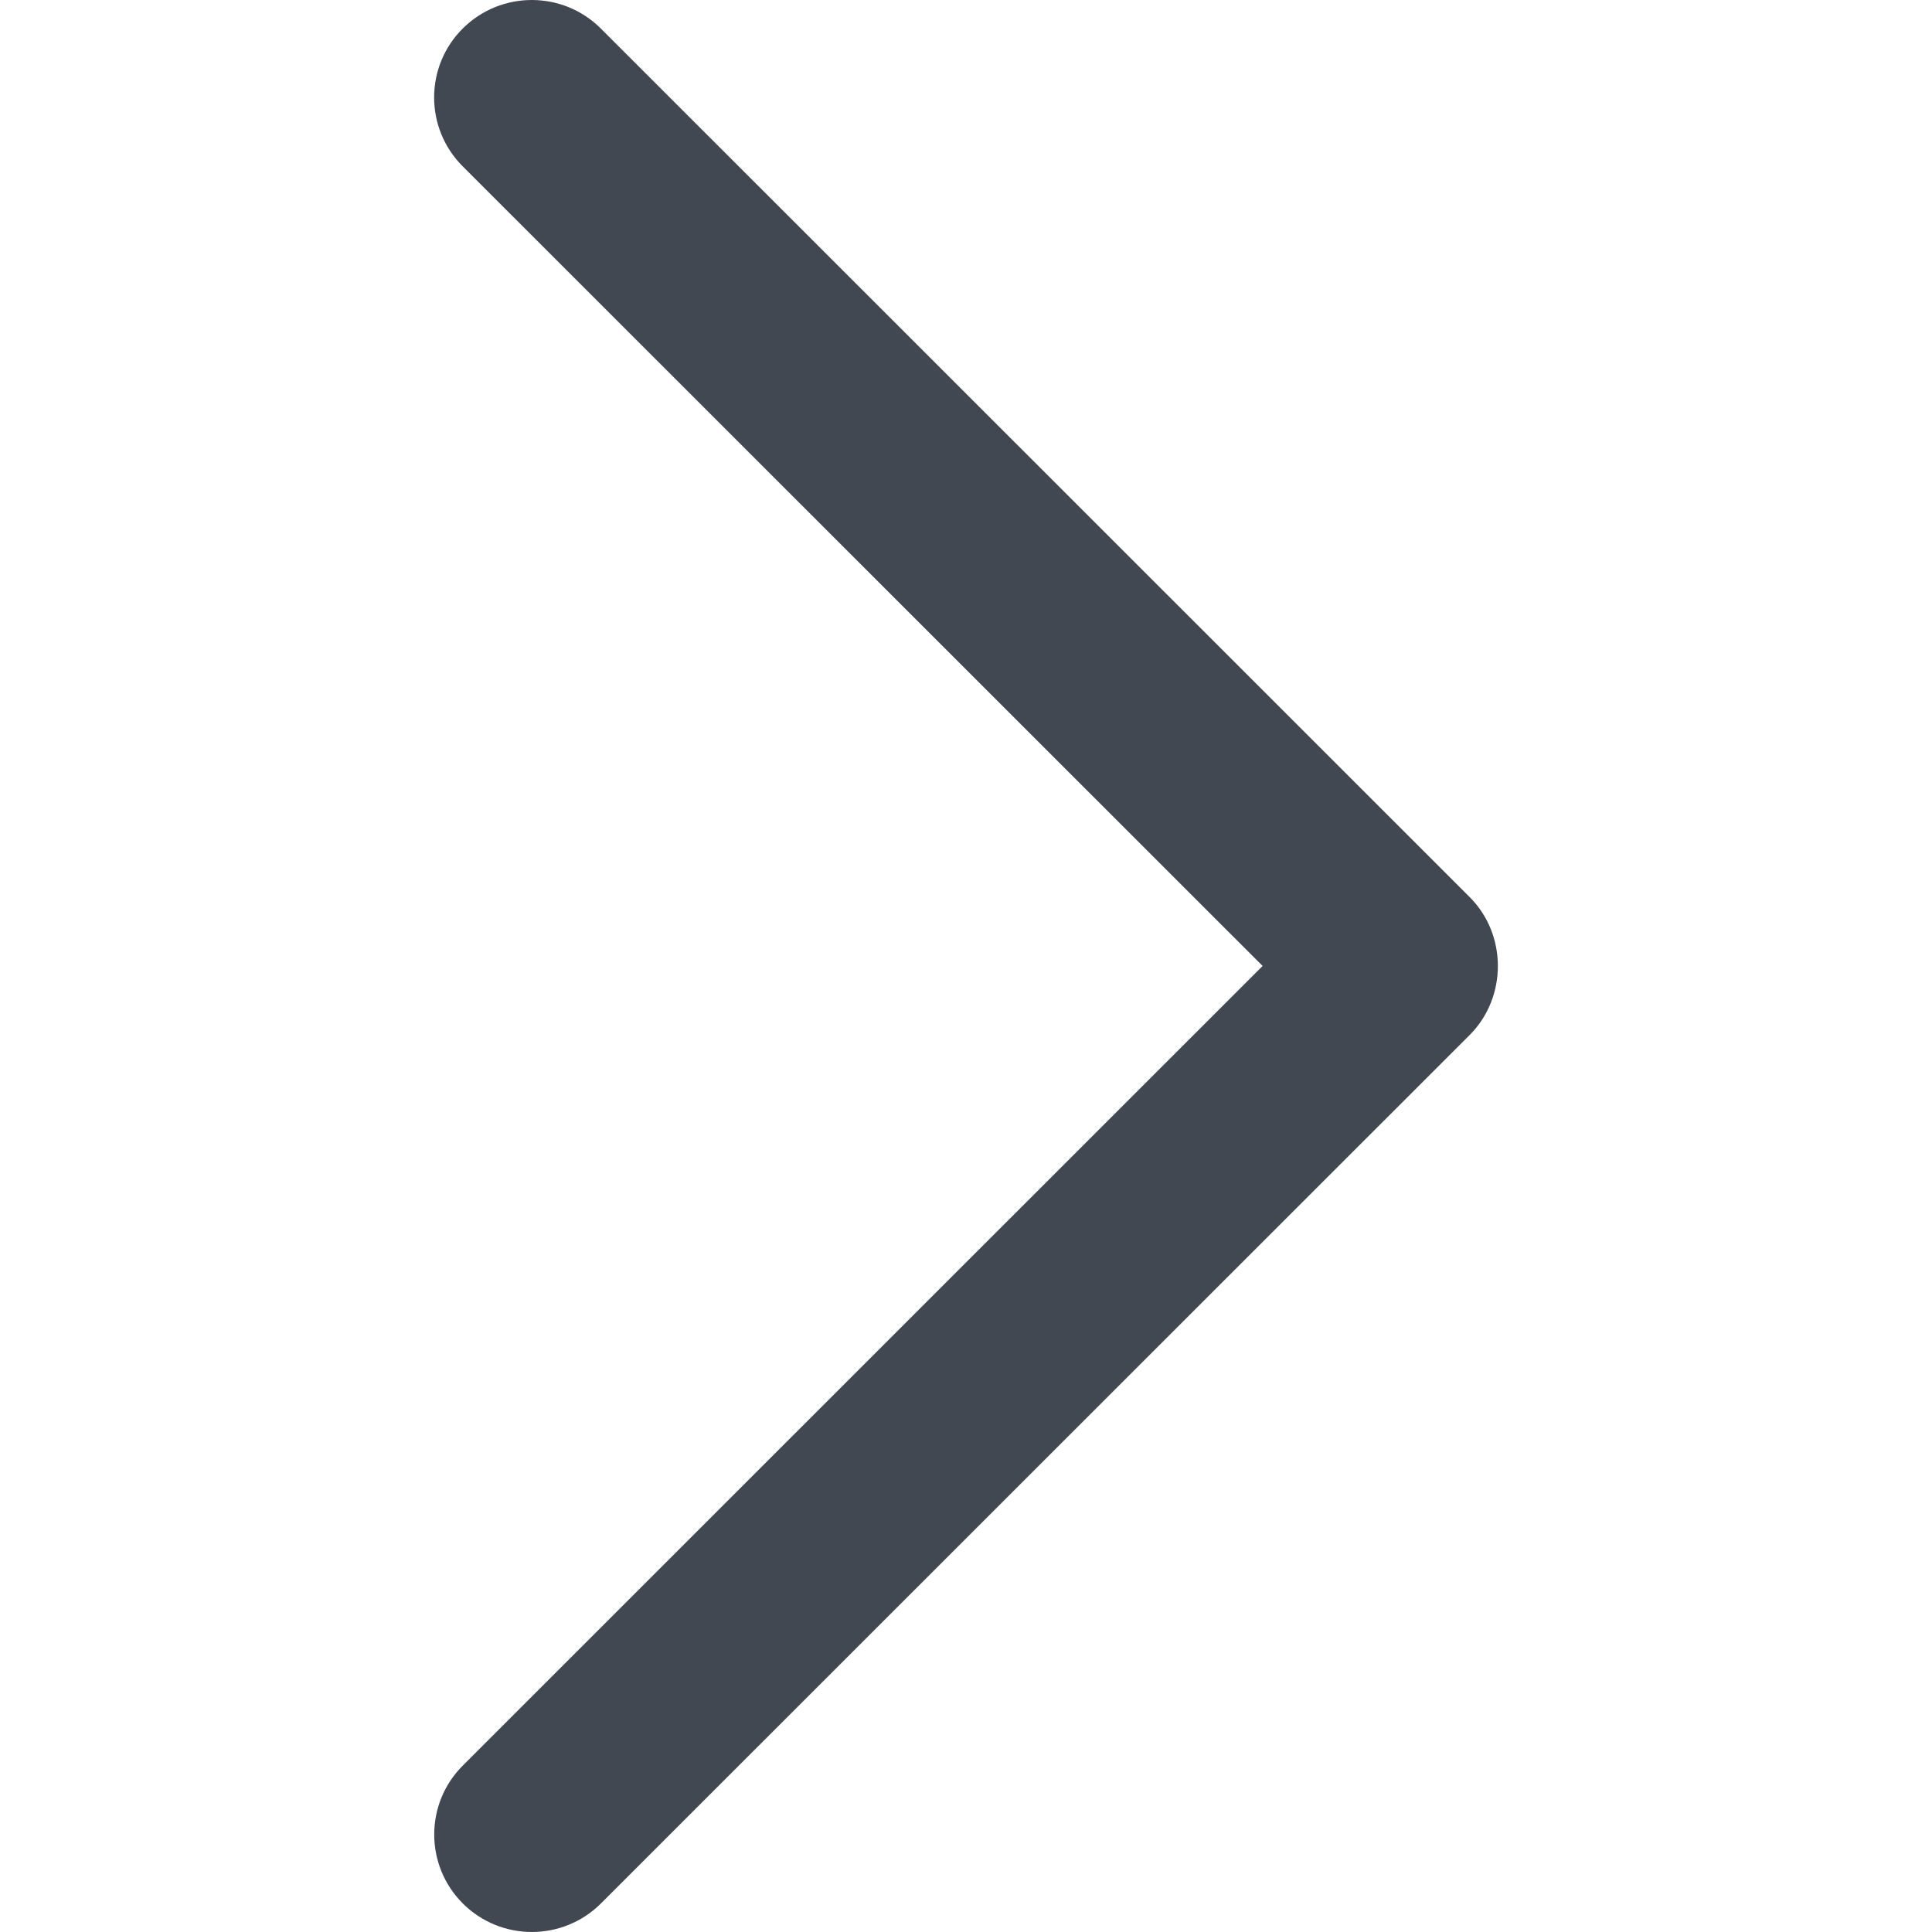
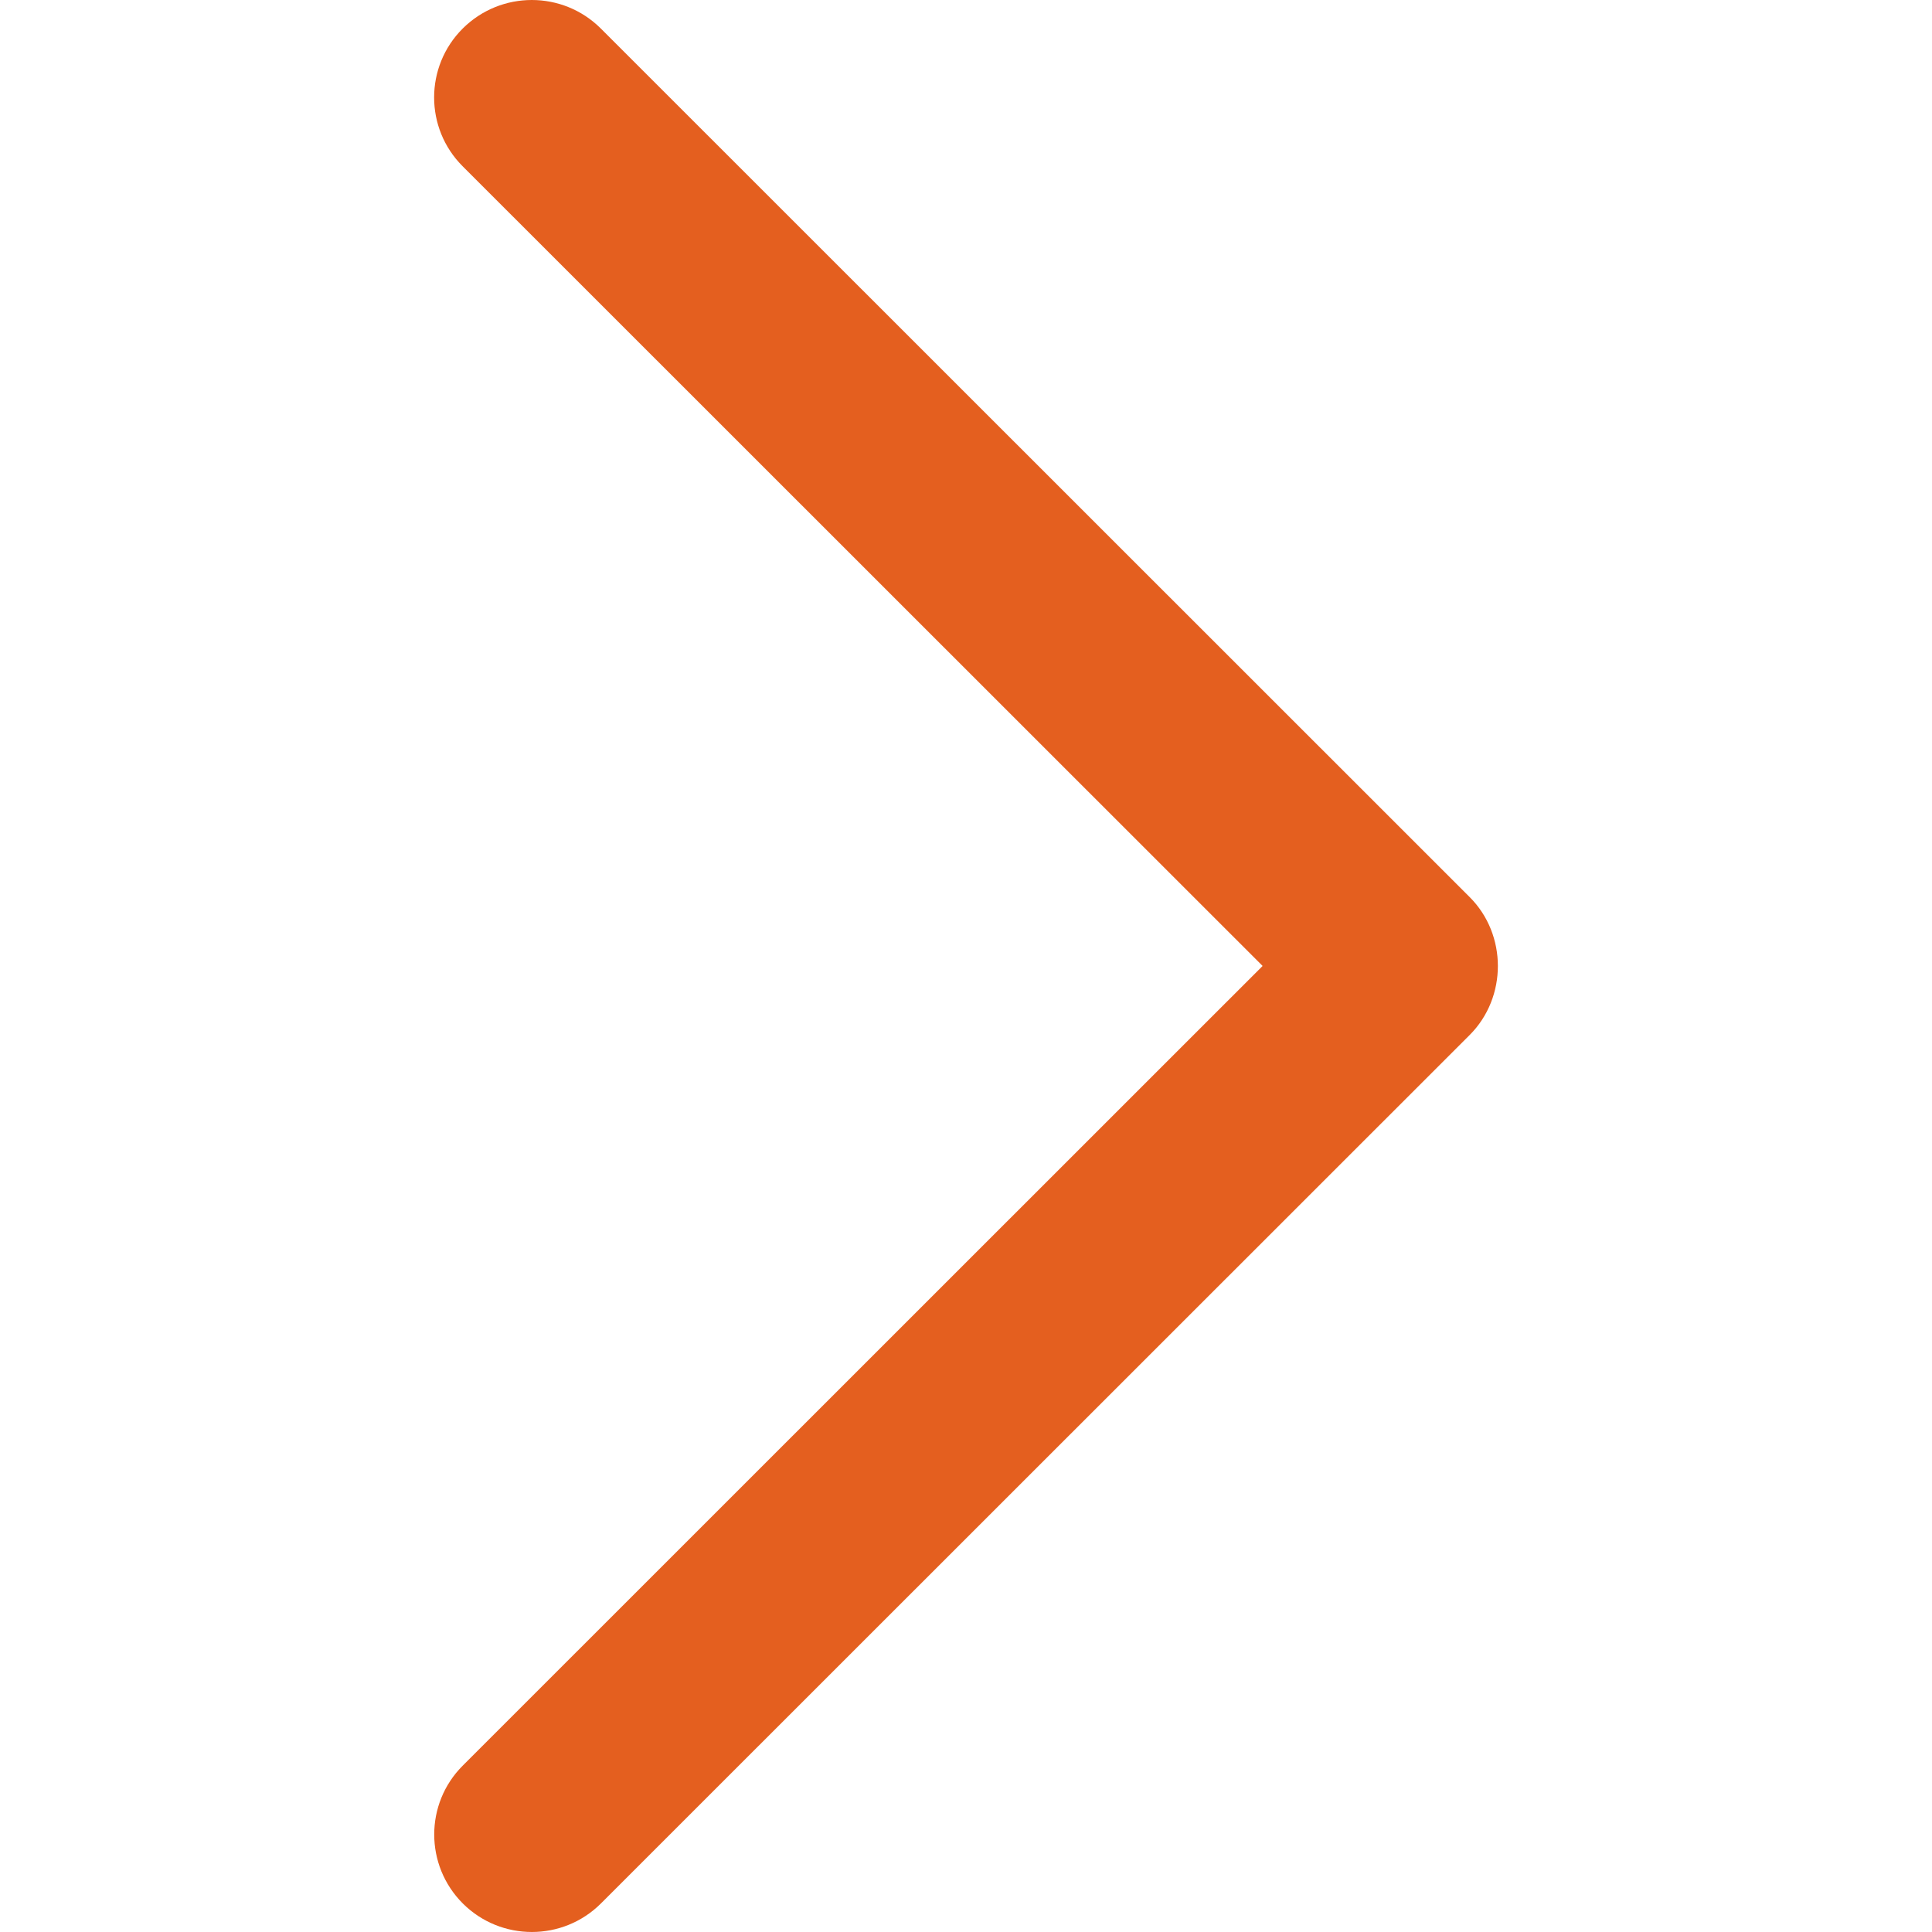
- <svg xmlns="http://www.w3.org/2000/svg" version="1.1" id="Capa_1" x="0px" y="0px" viewBox="0 0 240.823 240.823" style="enable-background:new 0 0 240.823 240.823;" xml:space="preserve" width="512px" height="512px">
+ <svg xmlns="http://www.w3.org/2000/svg" version="1.1" id="Capa_1" x="0px" y="0px" viewBox="0 0 240.823 240.823" style="enable-background:new 0 0 240.823 240.823;" xml:space="preserve" width="50px" height="50px">
  <g>
-     <path id="Chevron_Right_1_" d="M183.189,111.816L74.892,3.555c-4.752-4.74-12.451-4.74-17.215,0c-4.752,4.74-4.752,12.439,0,17.179   l99.707,99.671l-99.695,99.671c-4.752,4.74-4.752,12.439,0,17.191c4.752,4.74,12.463,4.74,17.215,0l108.297-108.261   C187.881,124.315,187.881,116.495,183.189,111.816z" fill="#424852" />
-     <g>
- 	</g>
-     <g>
- 	</g>
-     <g>
- 	</g>
-     <g>
- 	</g>
-     <g>
- 	</g>
-     <g>
- 	</g>
+     <path id="Chevron_Right_1_" d="M183.189,111.816L74.892,3.555c-4.752-4.74-12.451-4.74-17.215,0c-4.752,4.74-4.752,12.439,0,17.179   l99.707,99.671l-99.695,99.671c-4.752,4.74-4.752,12.439,0,17.191c4.752,4.74,12.463,4.74,17.215,0l108.297-108.261   C187.881,124.315,187.881,116.495,183.189,111.816z" fill="#e45f1f" />
  </g>
-   <g>
- </g>
-   <g>
- </g>
-   <g>
- </g>
-   <g>
- </g>
-   <g>
- </g>
-   <g>
- </g>
-   <g>
- </g>
-   <g>
- </g>
-   <g>
- </g>
-   <g>
- </g>
-   <g>
- </g>
-   <g>
- </g>
-   <g>
- </g>
-   <g>
- </g>
-   <g>
- </g>
</svg>
